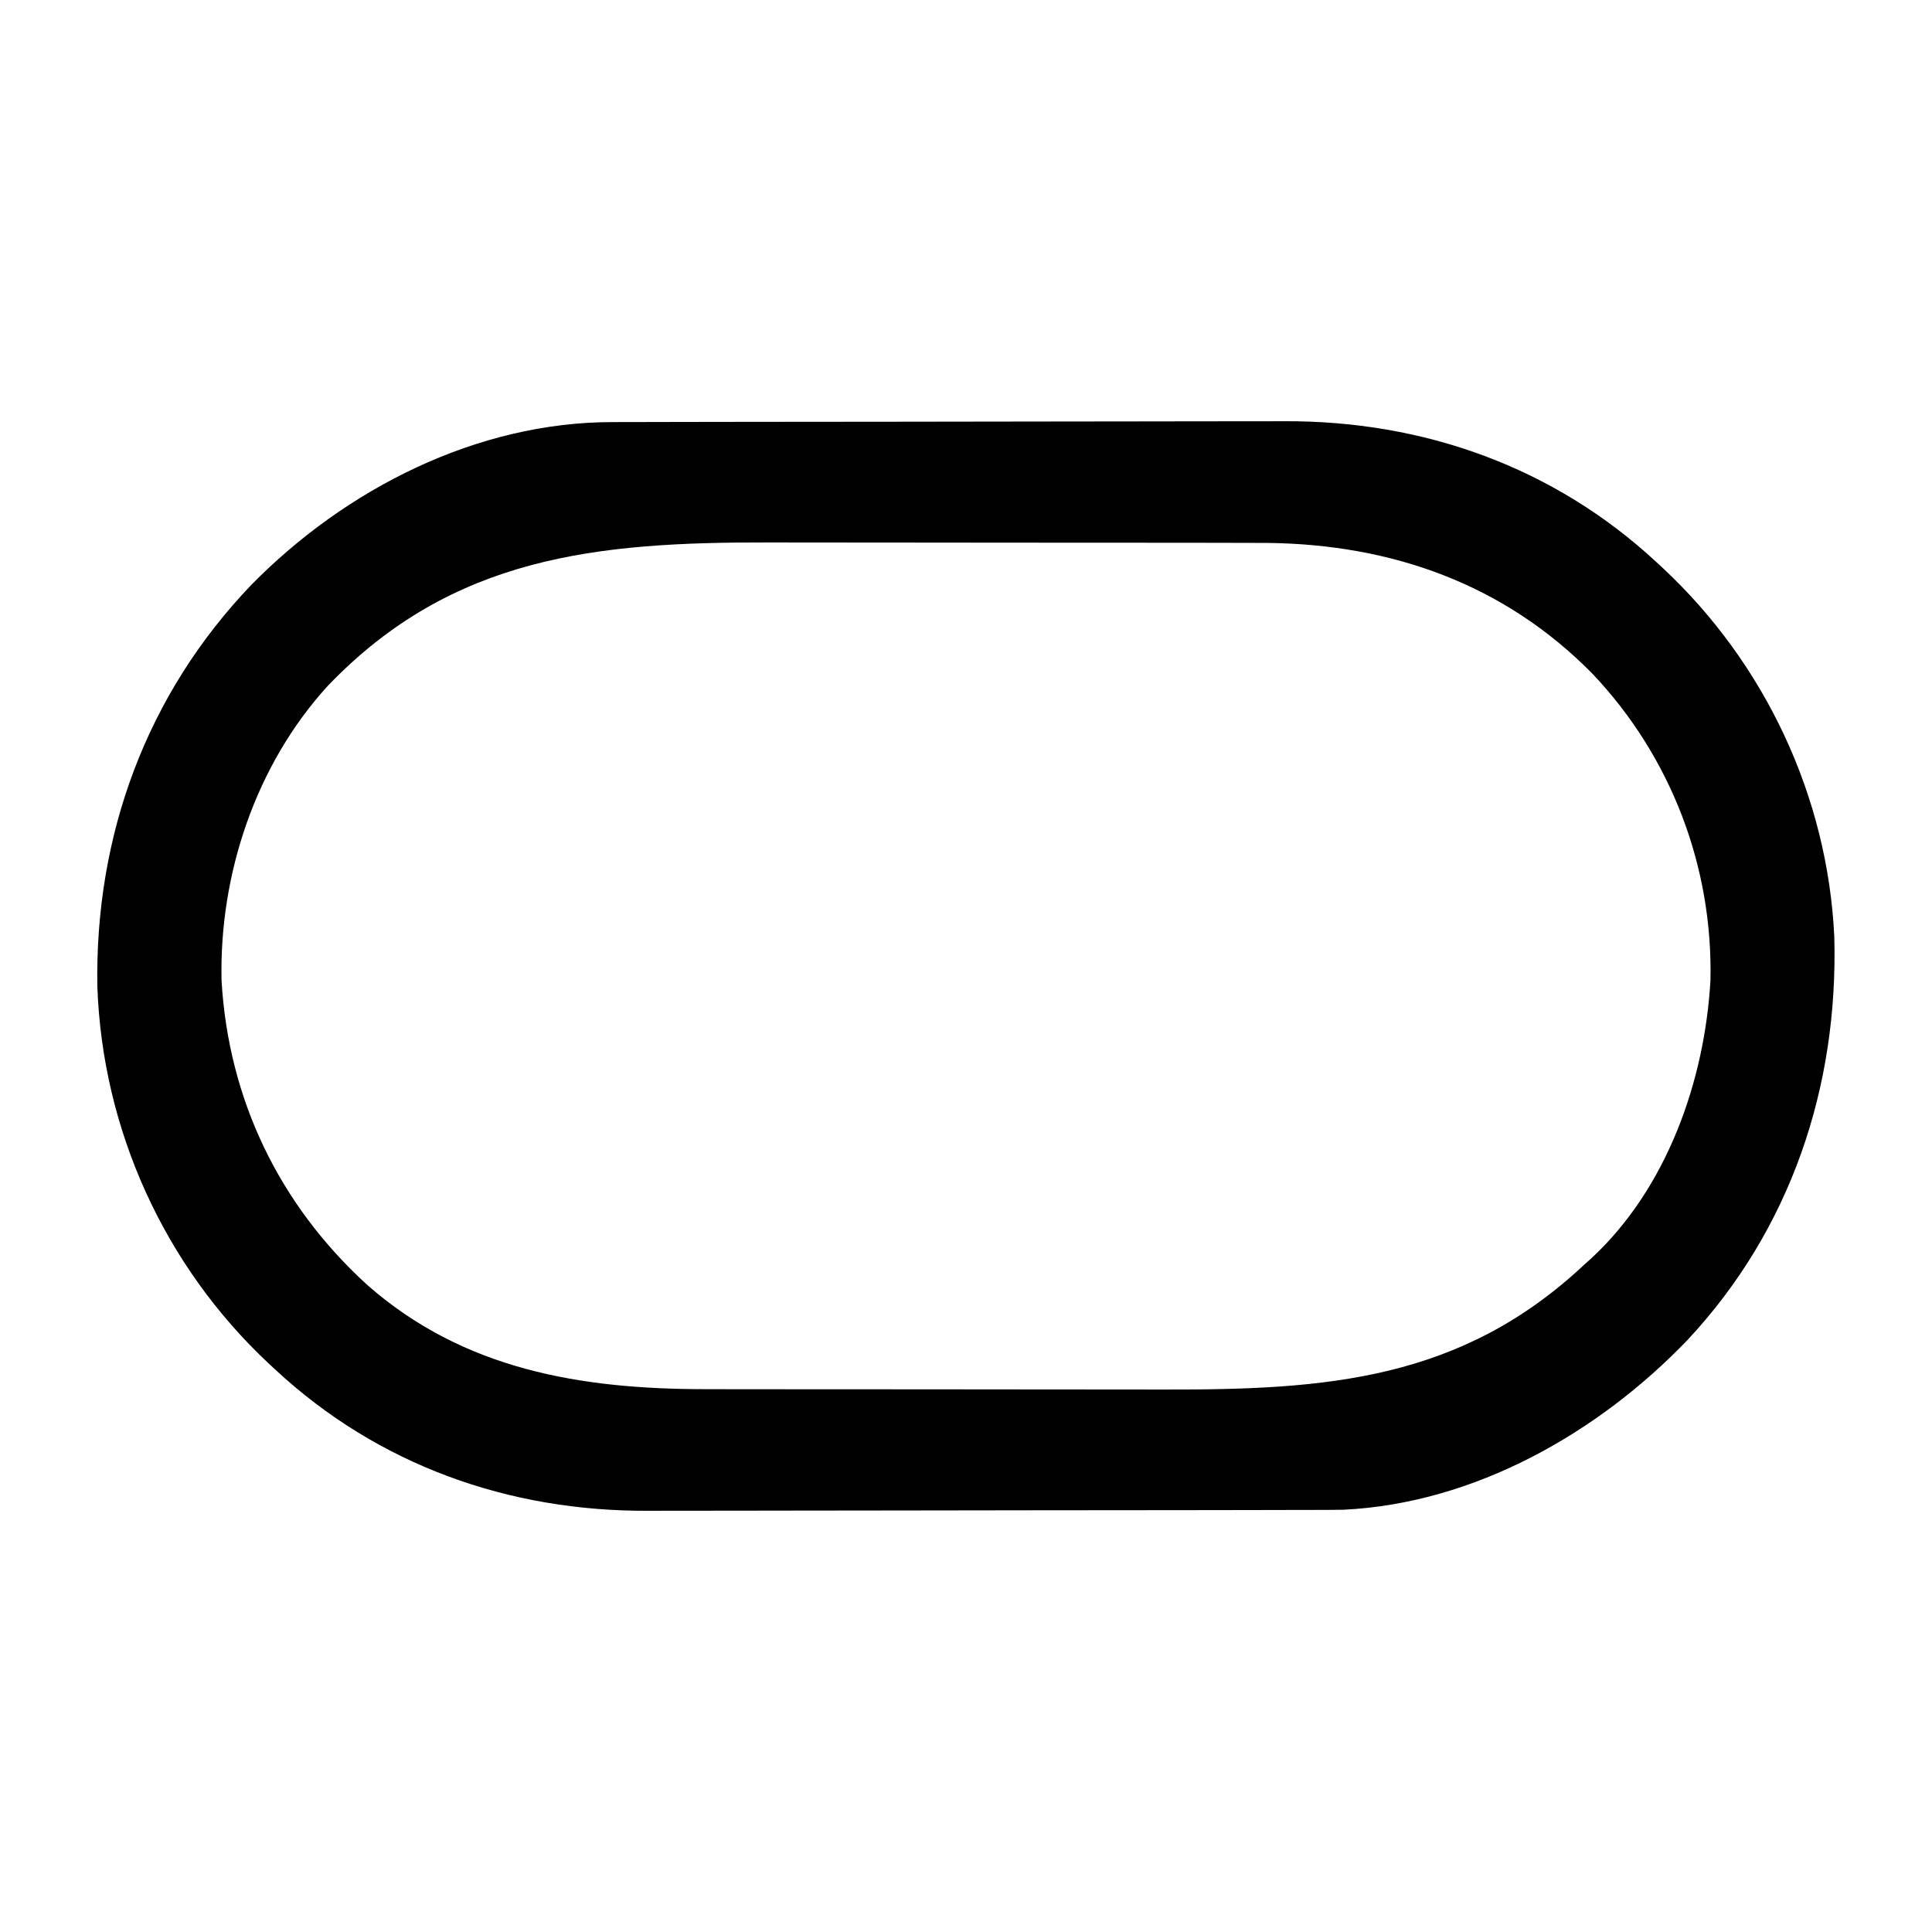
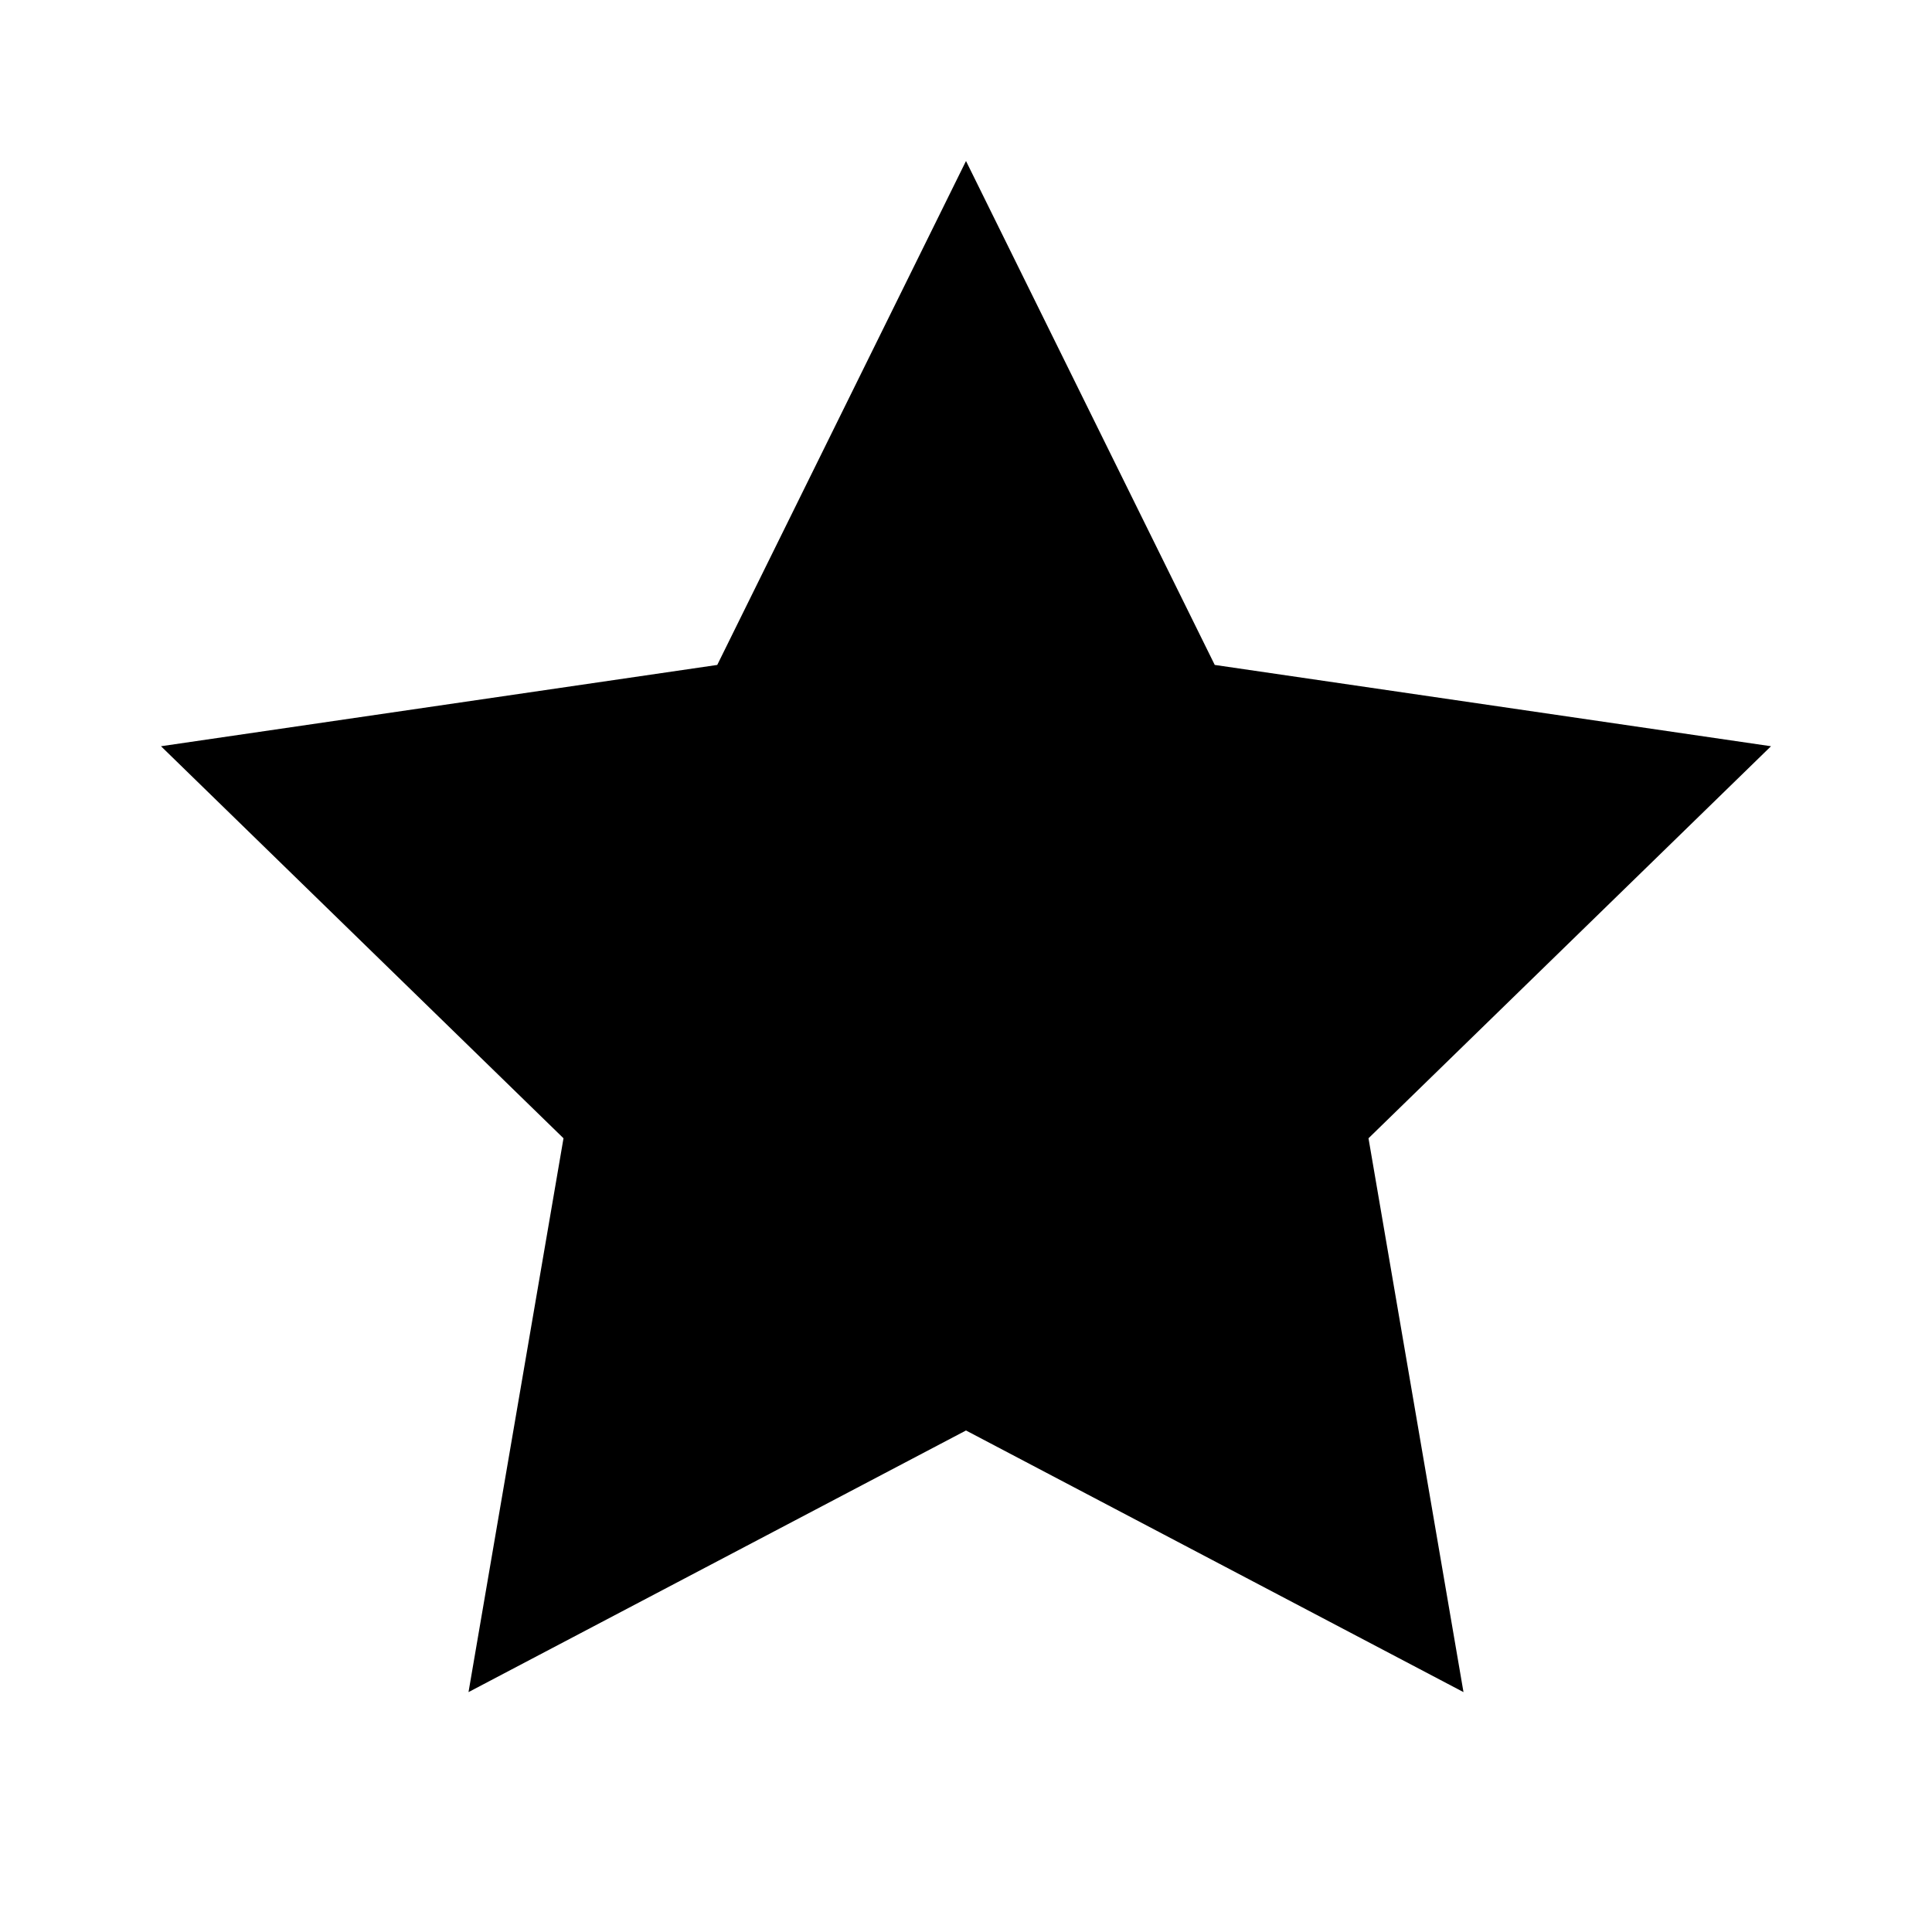
- <svg xmlns="http://www.w3.org/2000/svg" version="1.1" width="512" height="512">
-   <path d="M0 0 C0.827 -0.003 1.654 -0.006 2.506 -0.009 C5.264 -0.018 8.022 -0.019 10.779 -0.021 C12.763 -0.025 14.746 -0.03 16.729 -0.036 C22.11 -0.049 27.491 -0.055 32.871 -0.06 C36.239 -0.063 39.607 -0.067 42.975 -0.071 C53.531 -0.085 64.086 -0.095 74.641 -0.098 C86.792 -0.103 98.942 -0.12 111.093 -0.149 C120.505 -0.171 129.918 -0.181 139.33 -0.182 C144.942 -0.184 150.553 -0.189 156.165 -0.207 C161.452 -0.224 166.74 -0.226 172.027 -0.217 C173.955 -0.216 175.883 -0.221 177.811 -0.231 C214.717 -0.41 249.321 11.881 276.528 37.14 C277.108 37.677 277.688 38.213 278.286 38.766 C305.325 64.052 321.905 99.301 323.635 136.43 C324.719 176.164 312.106 213.931 284.798 243.183 C261.217 267.809 228.333 286.561 193.571 288.235 C191.399 288.274 189.229 288.283 187.056 288.281 C185.815 288.285 185.815 288.285 184.55 288.29 C181.792 288.299 179.034 288.3 176.277 288.302 C174.293 288.306 172.31 288.311 170.327 288.317 C164.946 288.33 159.565 288.336 154.185 288.341 C150.817 288.344 147.449 288.348 144.081 288.352 C133.525 288.366 122.97 288.375 112.414 288.379 C100.264 288.384 88.114 288.401 75.963 288.43 C66.551 288.452 57.138 288.462 47.726 288.463 C42.114 288.464 36.503 288.47 30.891 288.488 C25.604 288.505 20.316 288.507 15.029 288.498 C13.101 288.497 11.173 288.502 9.245 288.512 C-27.661 288.691 -62.265 276.4 -89.472 251.14 C-90.342 250.336 -90.342 250.336 -91.23 249.515 C-118.931 223.61 -135.344 187.53 -136.675 149.527 C-137.34 109.499 -123.643 72.119 -95.828 43.094 C-70.889 17.729 -36.138 -0.041 0 0 Z M-75.55 69.844 C-94.714 90.779 -104.405 119.909 -103.757 148.043 C-101.92 179.522 -88.463 207.355 -65.264 228.558 C-39.675 251.15 -8.481 256.298 24.589 256.286 C26.253 256.289 27.917 256.292 29.582 256.296 C34.061 256.305 38.541 256.307 43.021 256.308 C45.831 256.308 48.642 256.311 51.453 256.313 C61.292 256.322 71.132 256.327 80.972 256.326 C90.089 256.325 99.206 256.336 108.323 256.351 C116.196 256.365 124.069 256.37 131.942 256.369 C136.624 256.369 141.306 256.372 145.988 256.382 C188.934 256.474 224.754 253.993 257.528 223.14 C258.131 222.602 258.735 222.063 259.356 221.508 C279.285 202.976 289.261 174.644 290.813 148.043 C291.509 117.809 280.343 88.624 259.547 66.69 C236.25 42.988 206.51 32.42 173.533 32.021 C169.844 31.996 166.156 31.994 162.467 31.995 C160.803 31.992 159.139 31.989 157.474 31.985 C152.995 31.976 148.515 31.974 144.035 31.973 C141.225 31.972 138.414 31.97 135.603 31.968 C125.763 31.958 115.924 31.954 106.084 31.955 C96.967 31.956 87.85 31.945 78.733 31.929 C70.86 31.916 62.987 31.911 55.114 31.912 C50.432 31.912 45.75 31.909 41.068 31.898 C-4.069 31.803 -42.567 35.453 -75.55 69.844 Z " fill="#000000" transform="translate(162.472,111.8596)" />
+ <svg xmlns="http://www.w3.org/2000/svg" width="200" height="200" viewBox="0 0 24 24" fill="none">
+   <path d="M12 2L15.09 8.26L22 9.27L17 14.14L18.18 21.02L12 17.77L5.82 21.02L7 14.14L2 9.27L8.91 8.26L12 2Z" fill="black" />
</svg>
